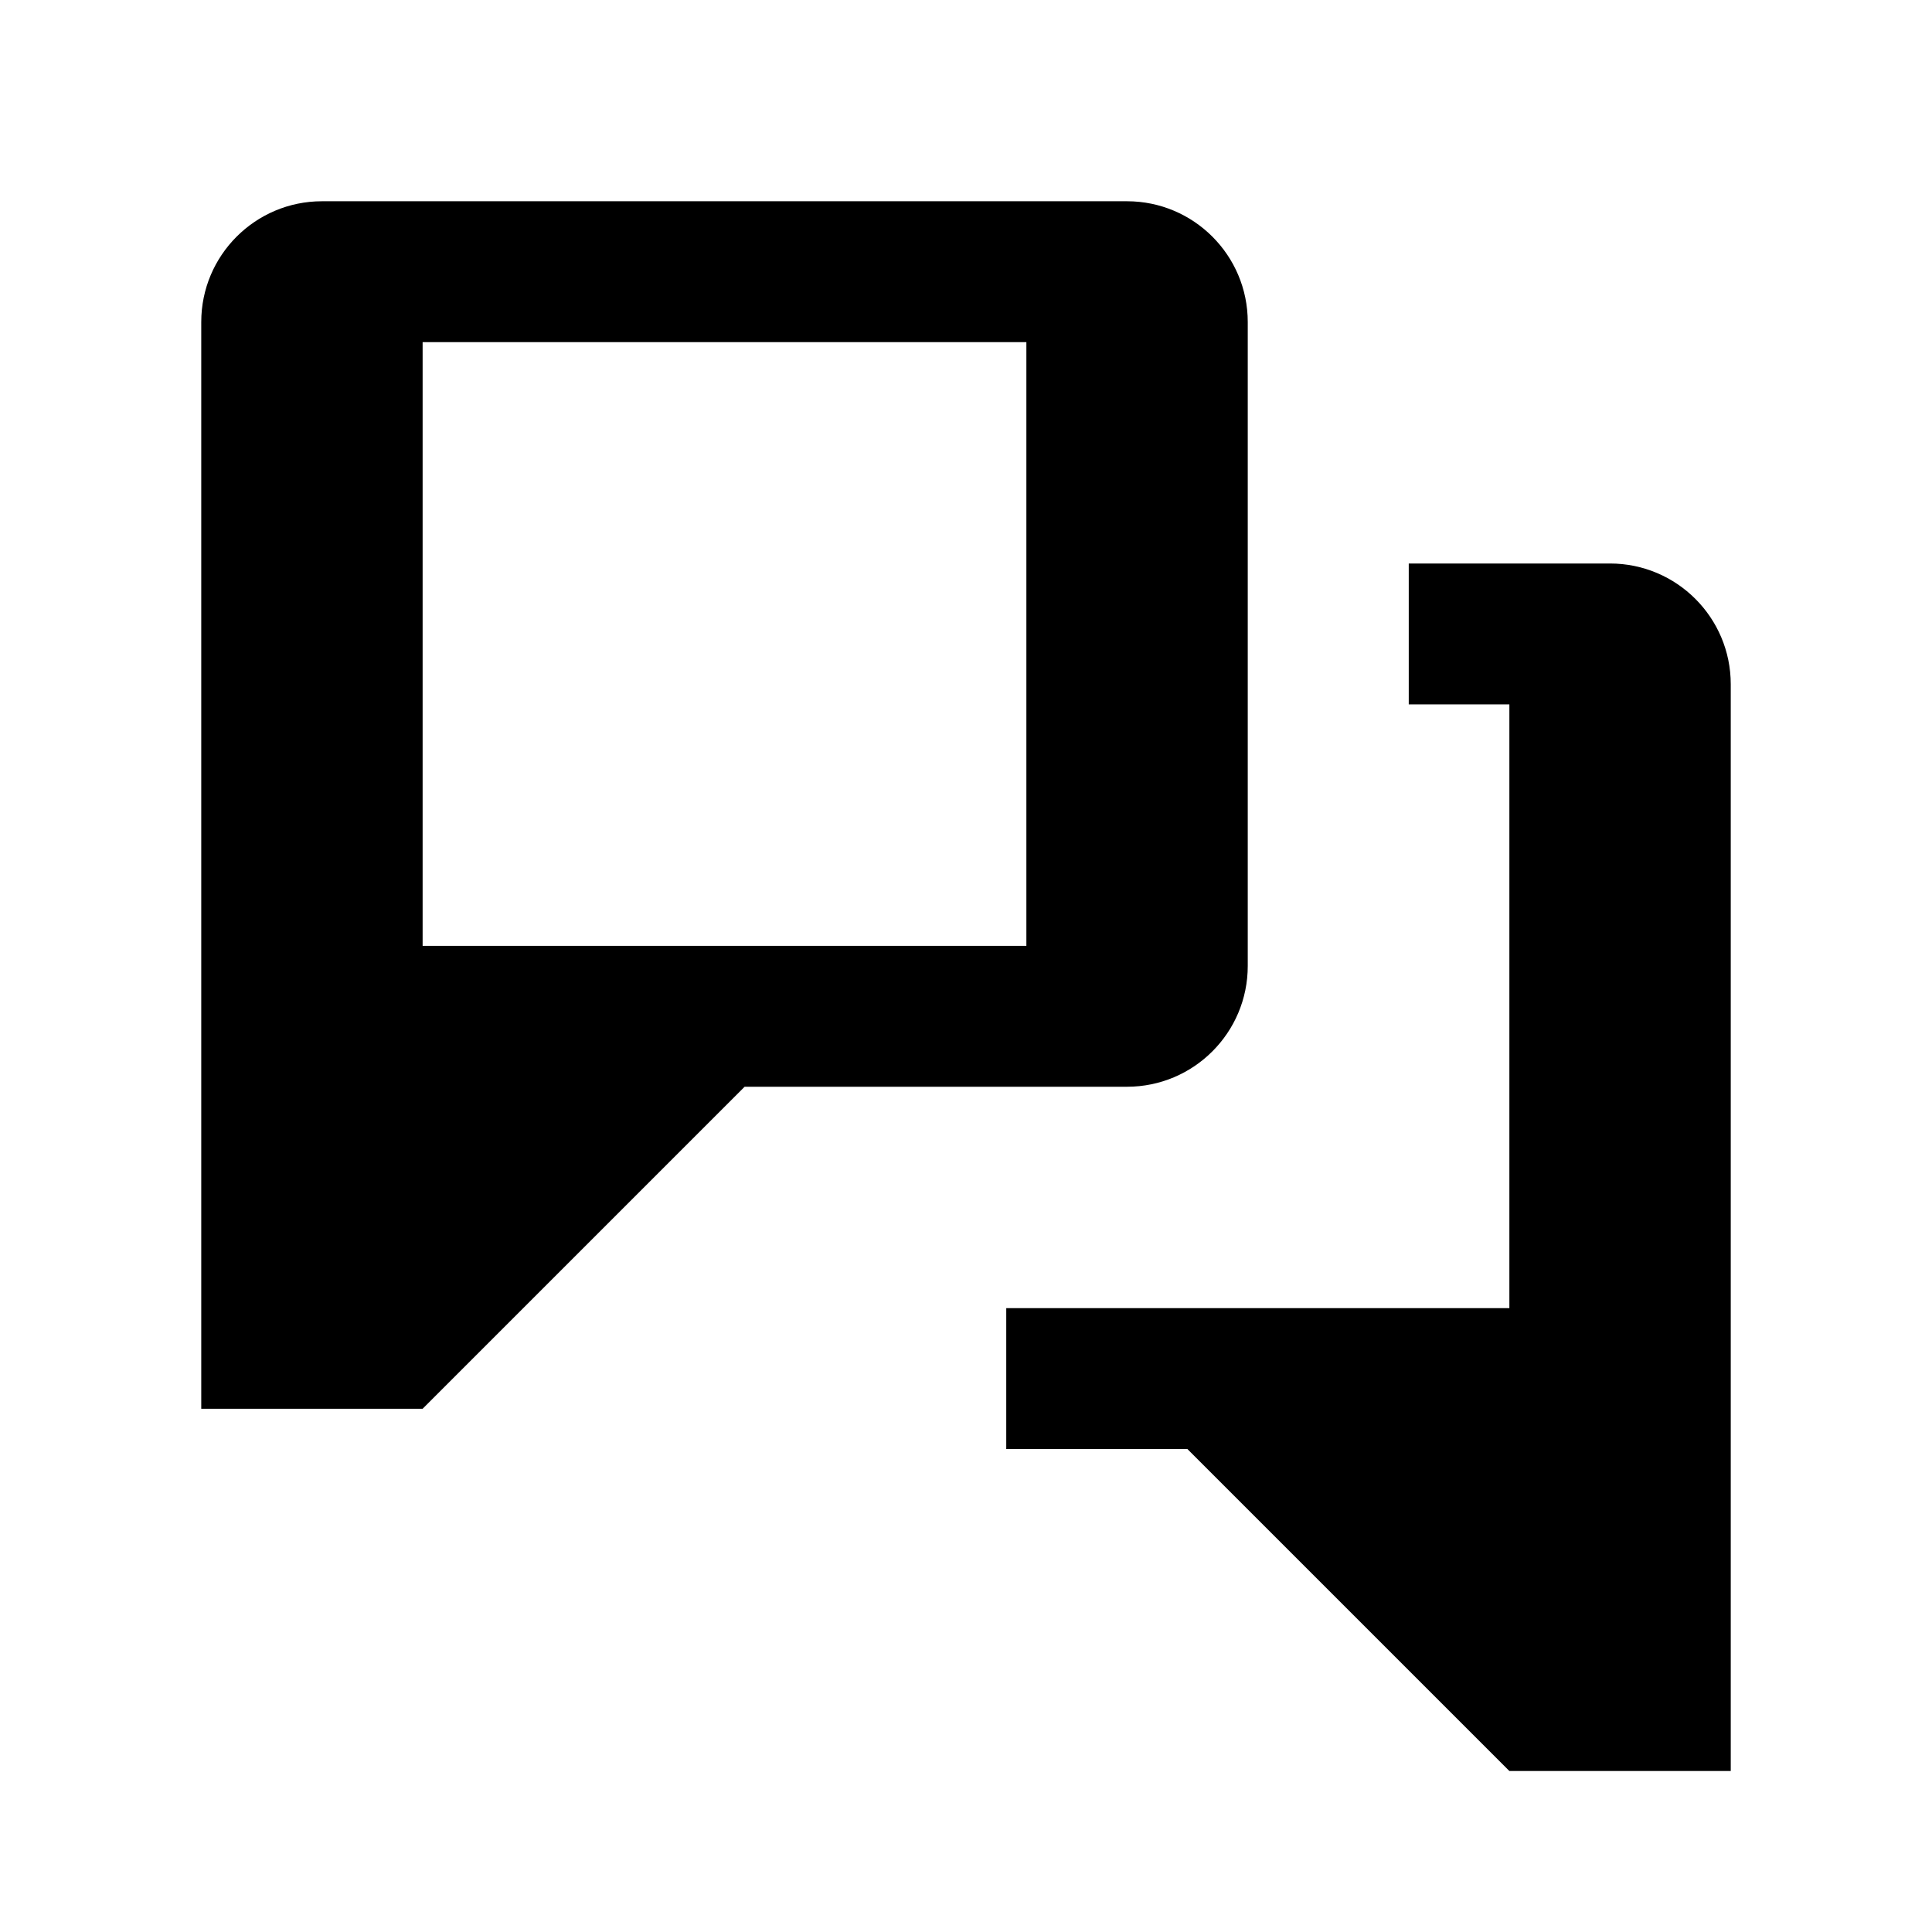
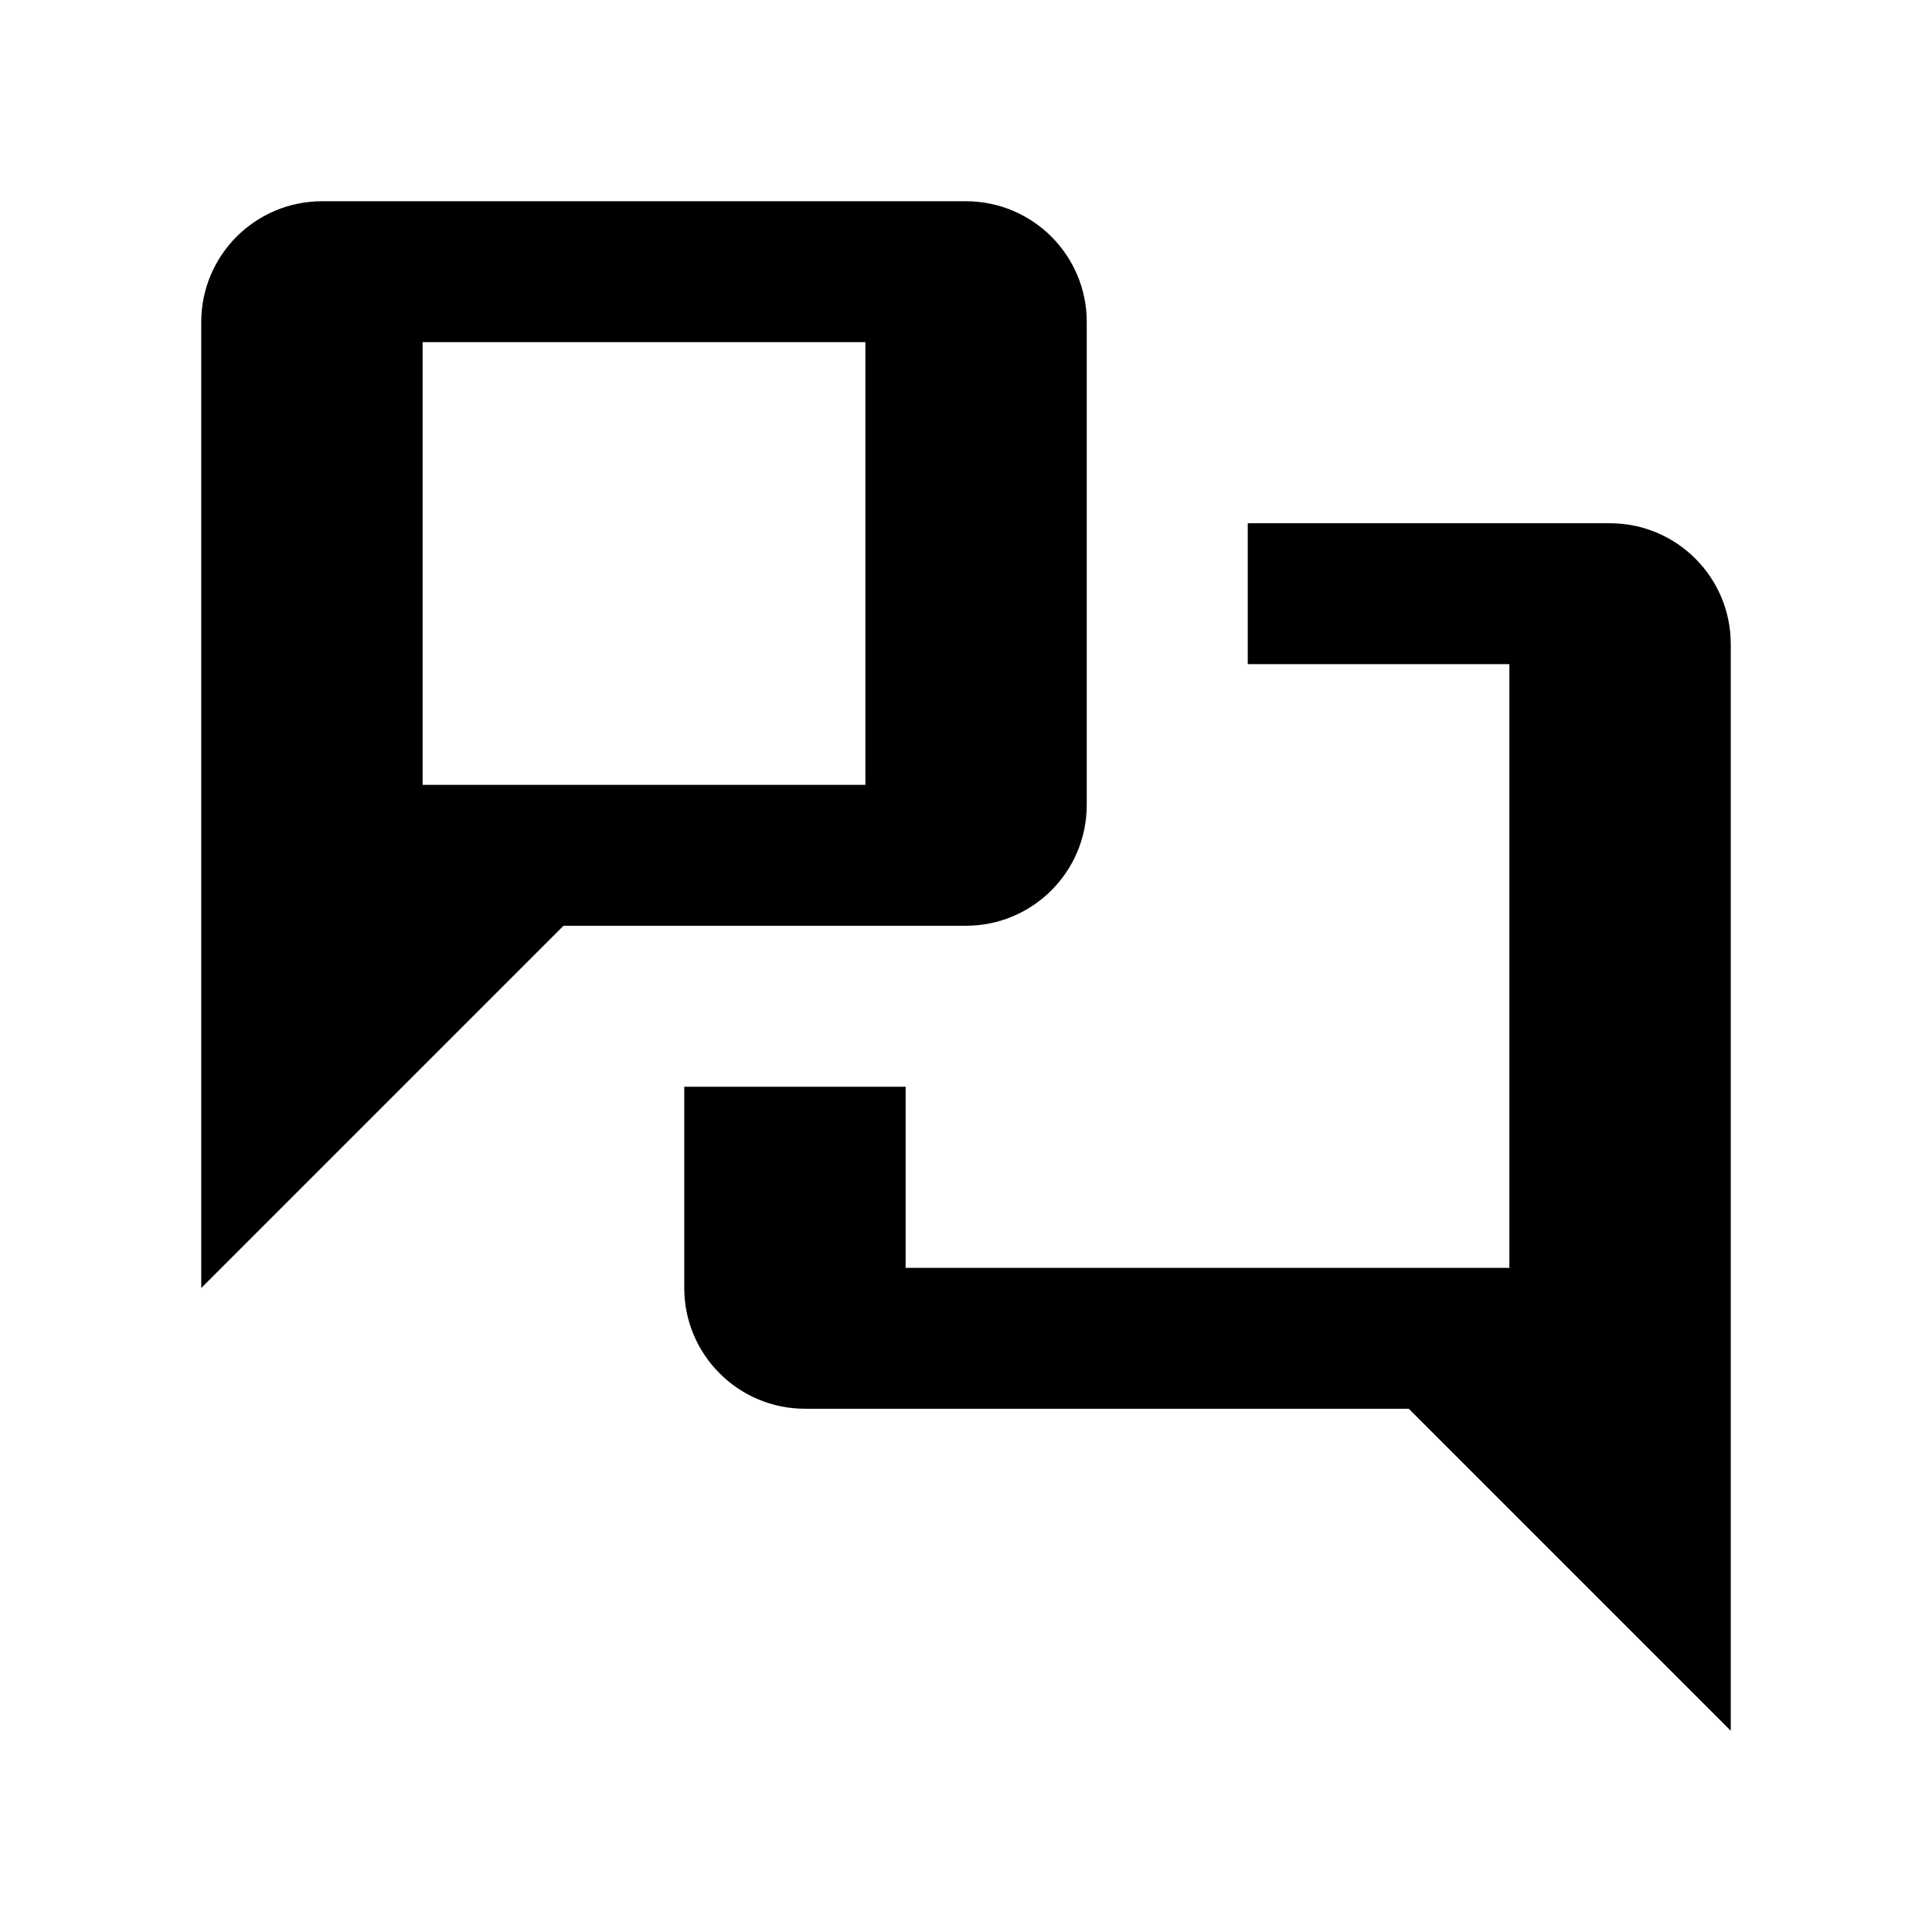
<svg xmlns="http://www.w3.org/2000/svg" viewBox="0 0 24 24">
-   <path fill="currentColor" d="M4 2.5C3.172 2.5 2.5 3.172 2.5 4V17.5H5.25L9.25 13.5H14C14.828 13.5 15.5 12.828 15.5 12V4C15.5 3.172 14.828 2.5 14 2.5H4ZM17.5 7V8.75H18.75V16.25H12.5V18H14.75L18.75 22H21.5V8.5C21.5 7.672 20.828 7 20 7ZM12.75 4.25V11.75H5.25V4.25Z" />
+   <path fill="currentColor" d="M4 2.5H12C12.828 2.5 13.5 3.172 13.5 4V10C13.5 10.828 12.828 11.5 12 11.5H7L2.5 16V4C2.5 3.172 3.172 2.5 4 2.5ZM8.5 13.5H11.25V15.75H18.75V8.25H15.5V6.5H20C20.828 6.5 21.5 7.172 21.5 8V21.5L17.5 17.5H10C9.172 17.5 8.5 16.828 8.5 16ZM5.25 4.25V9.75H10.75V4.25Z" />
</svg>
